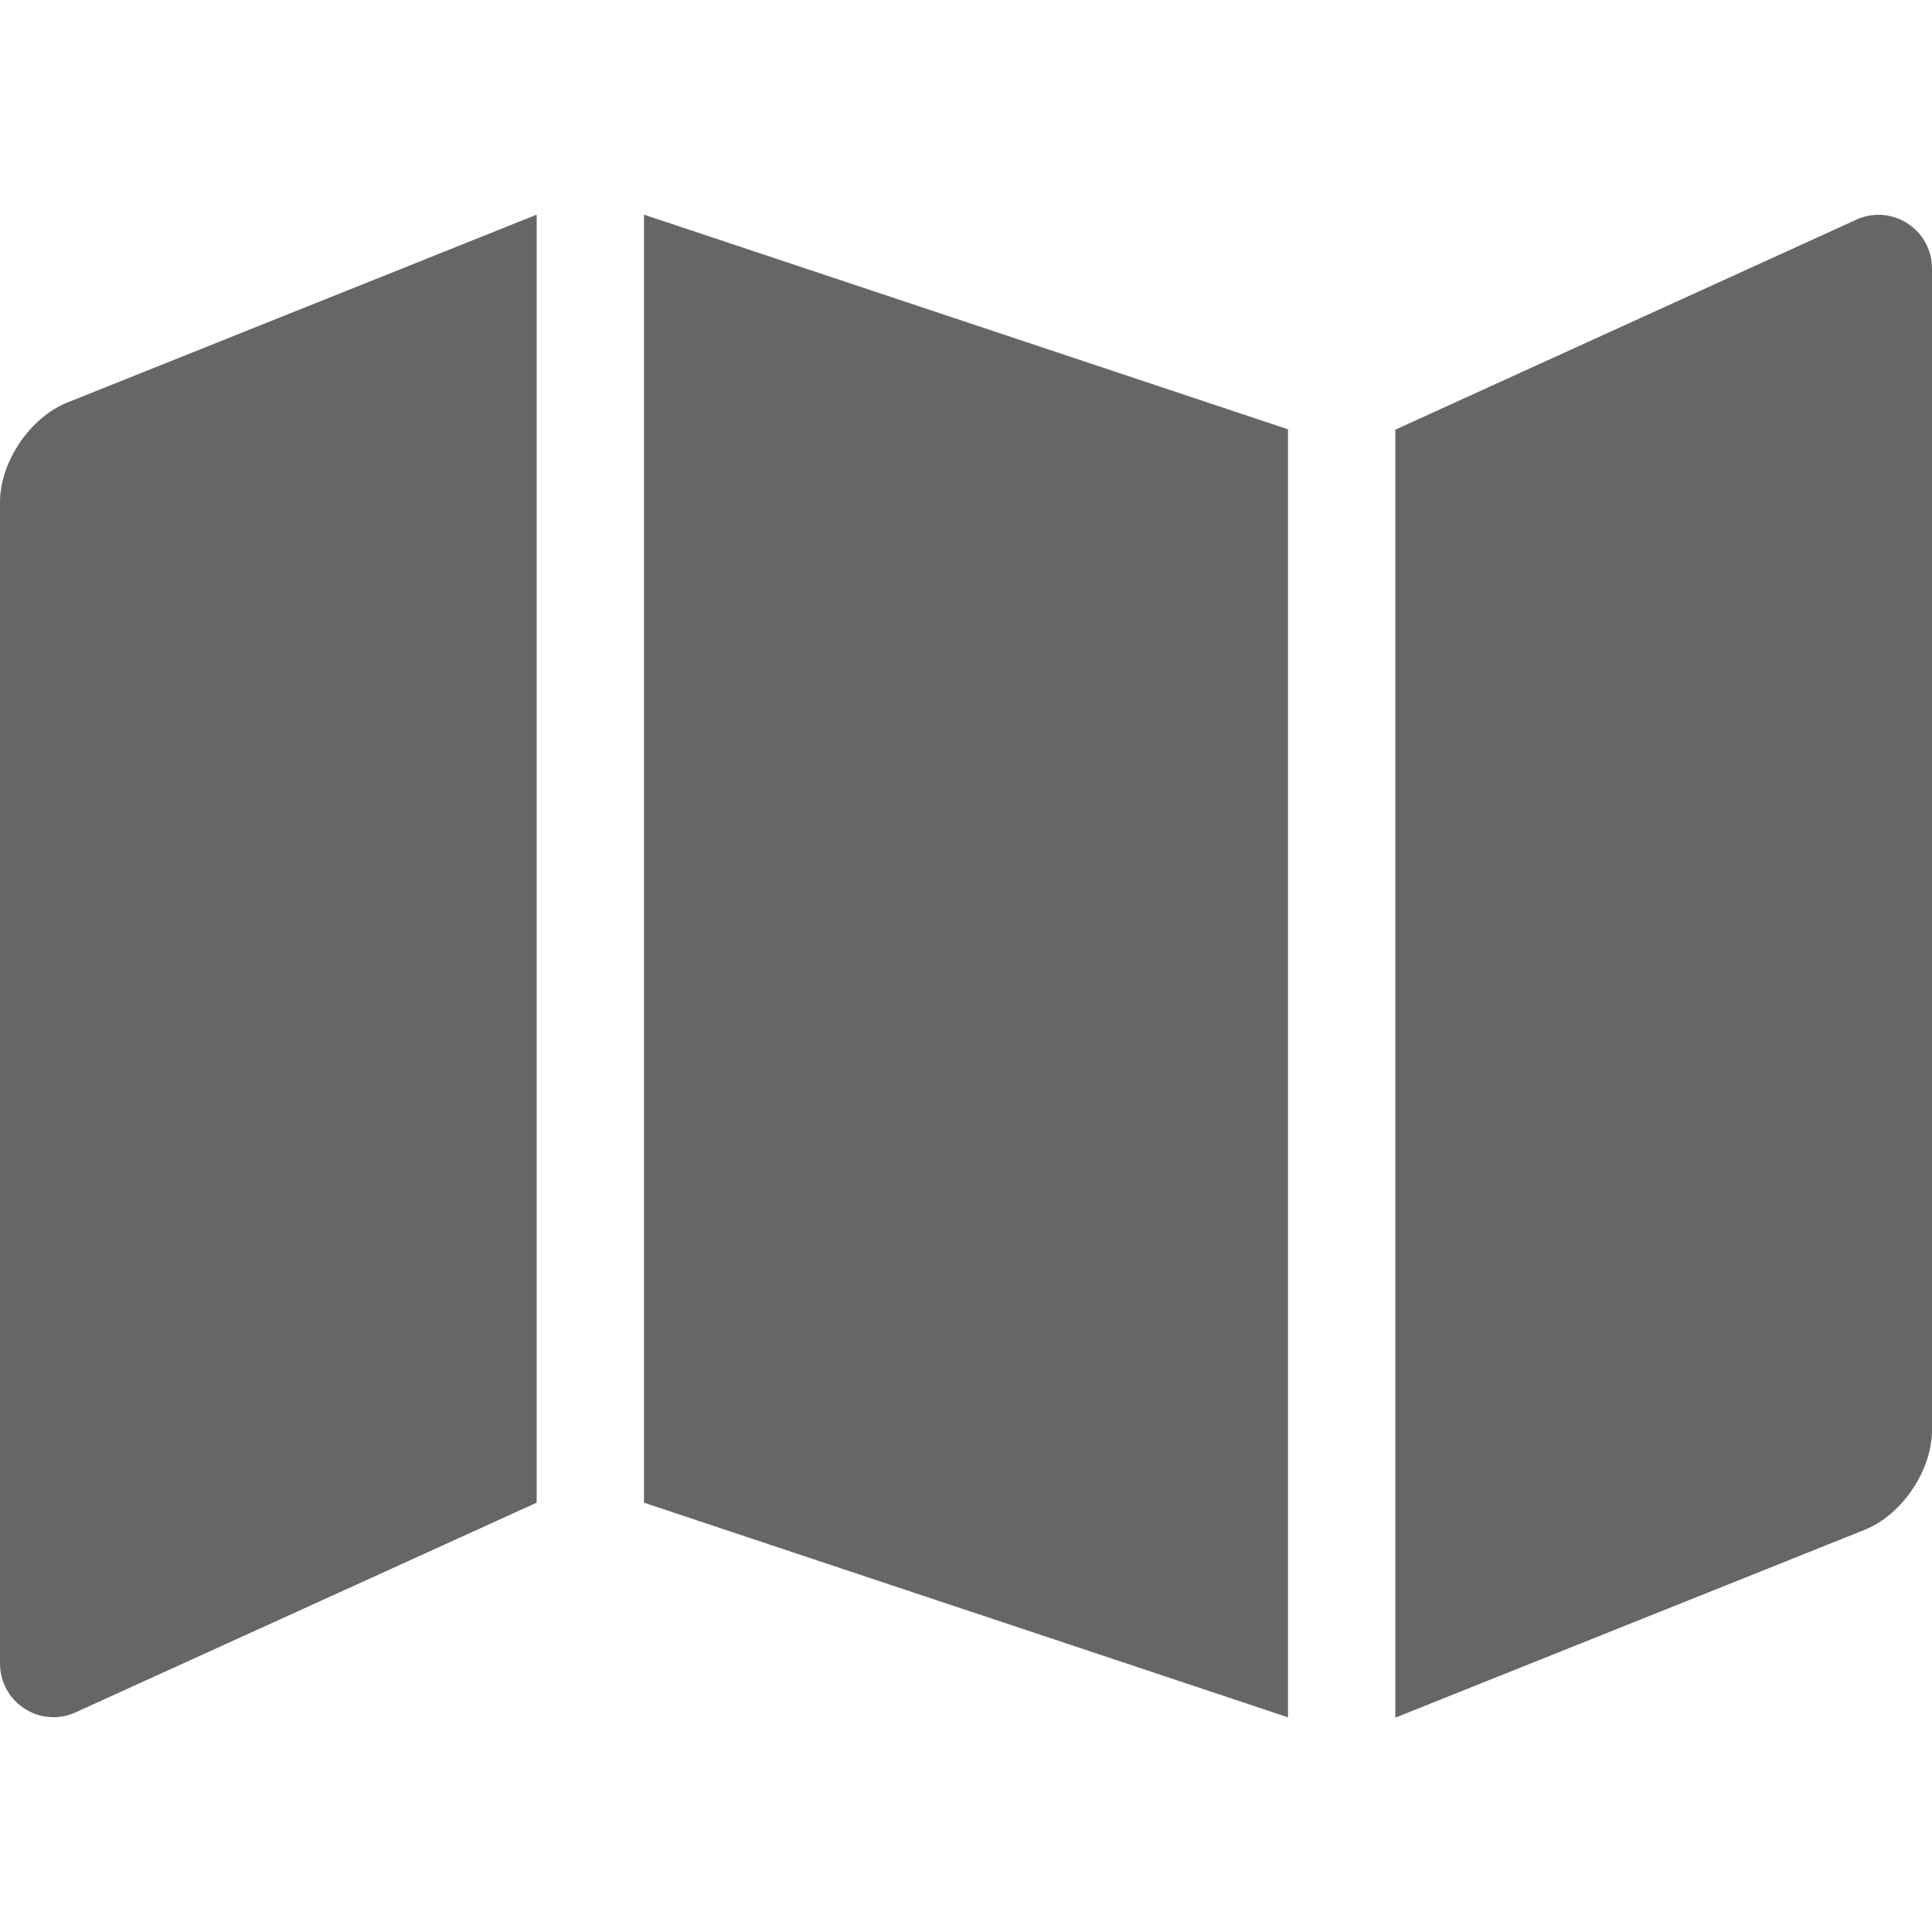
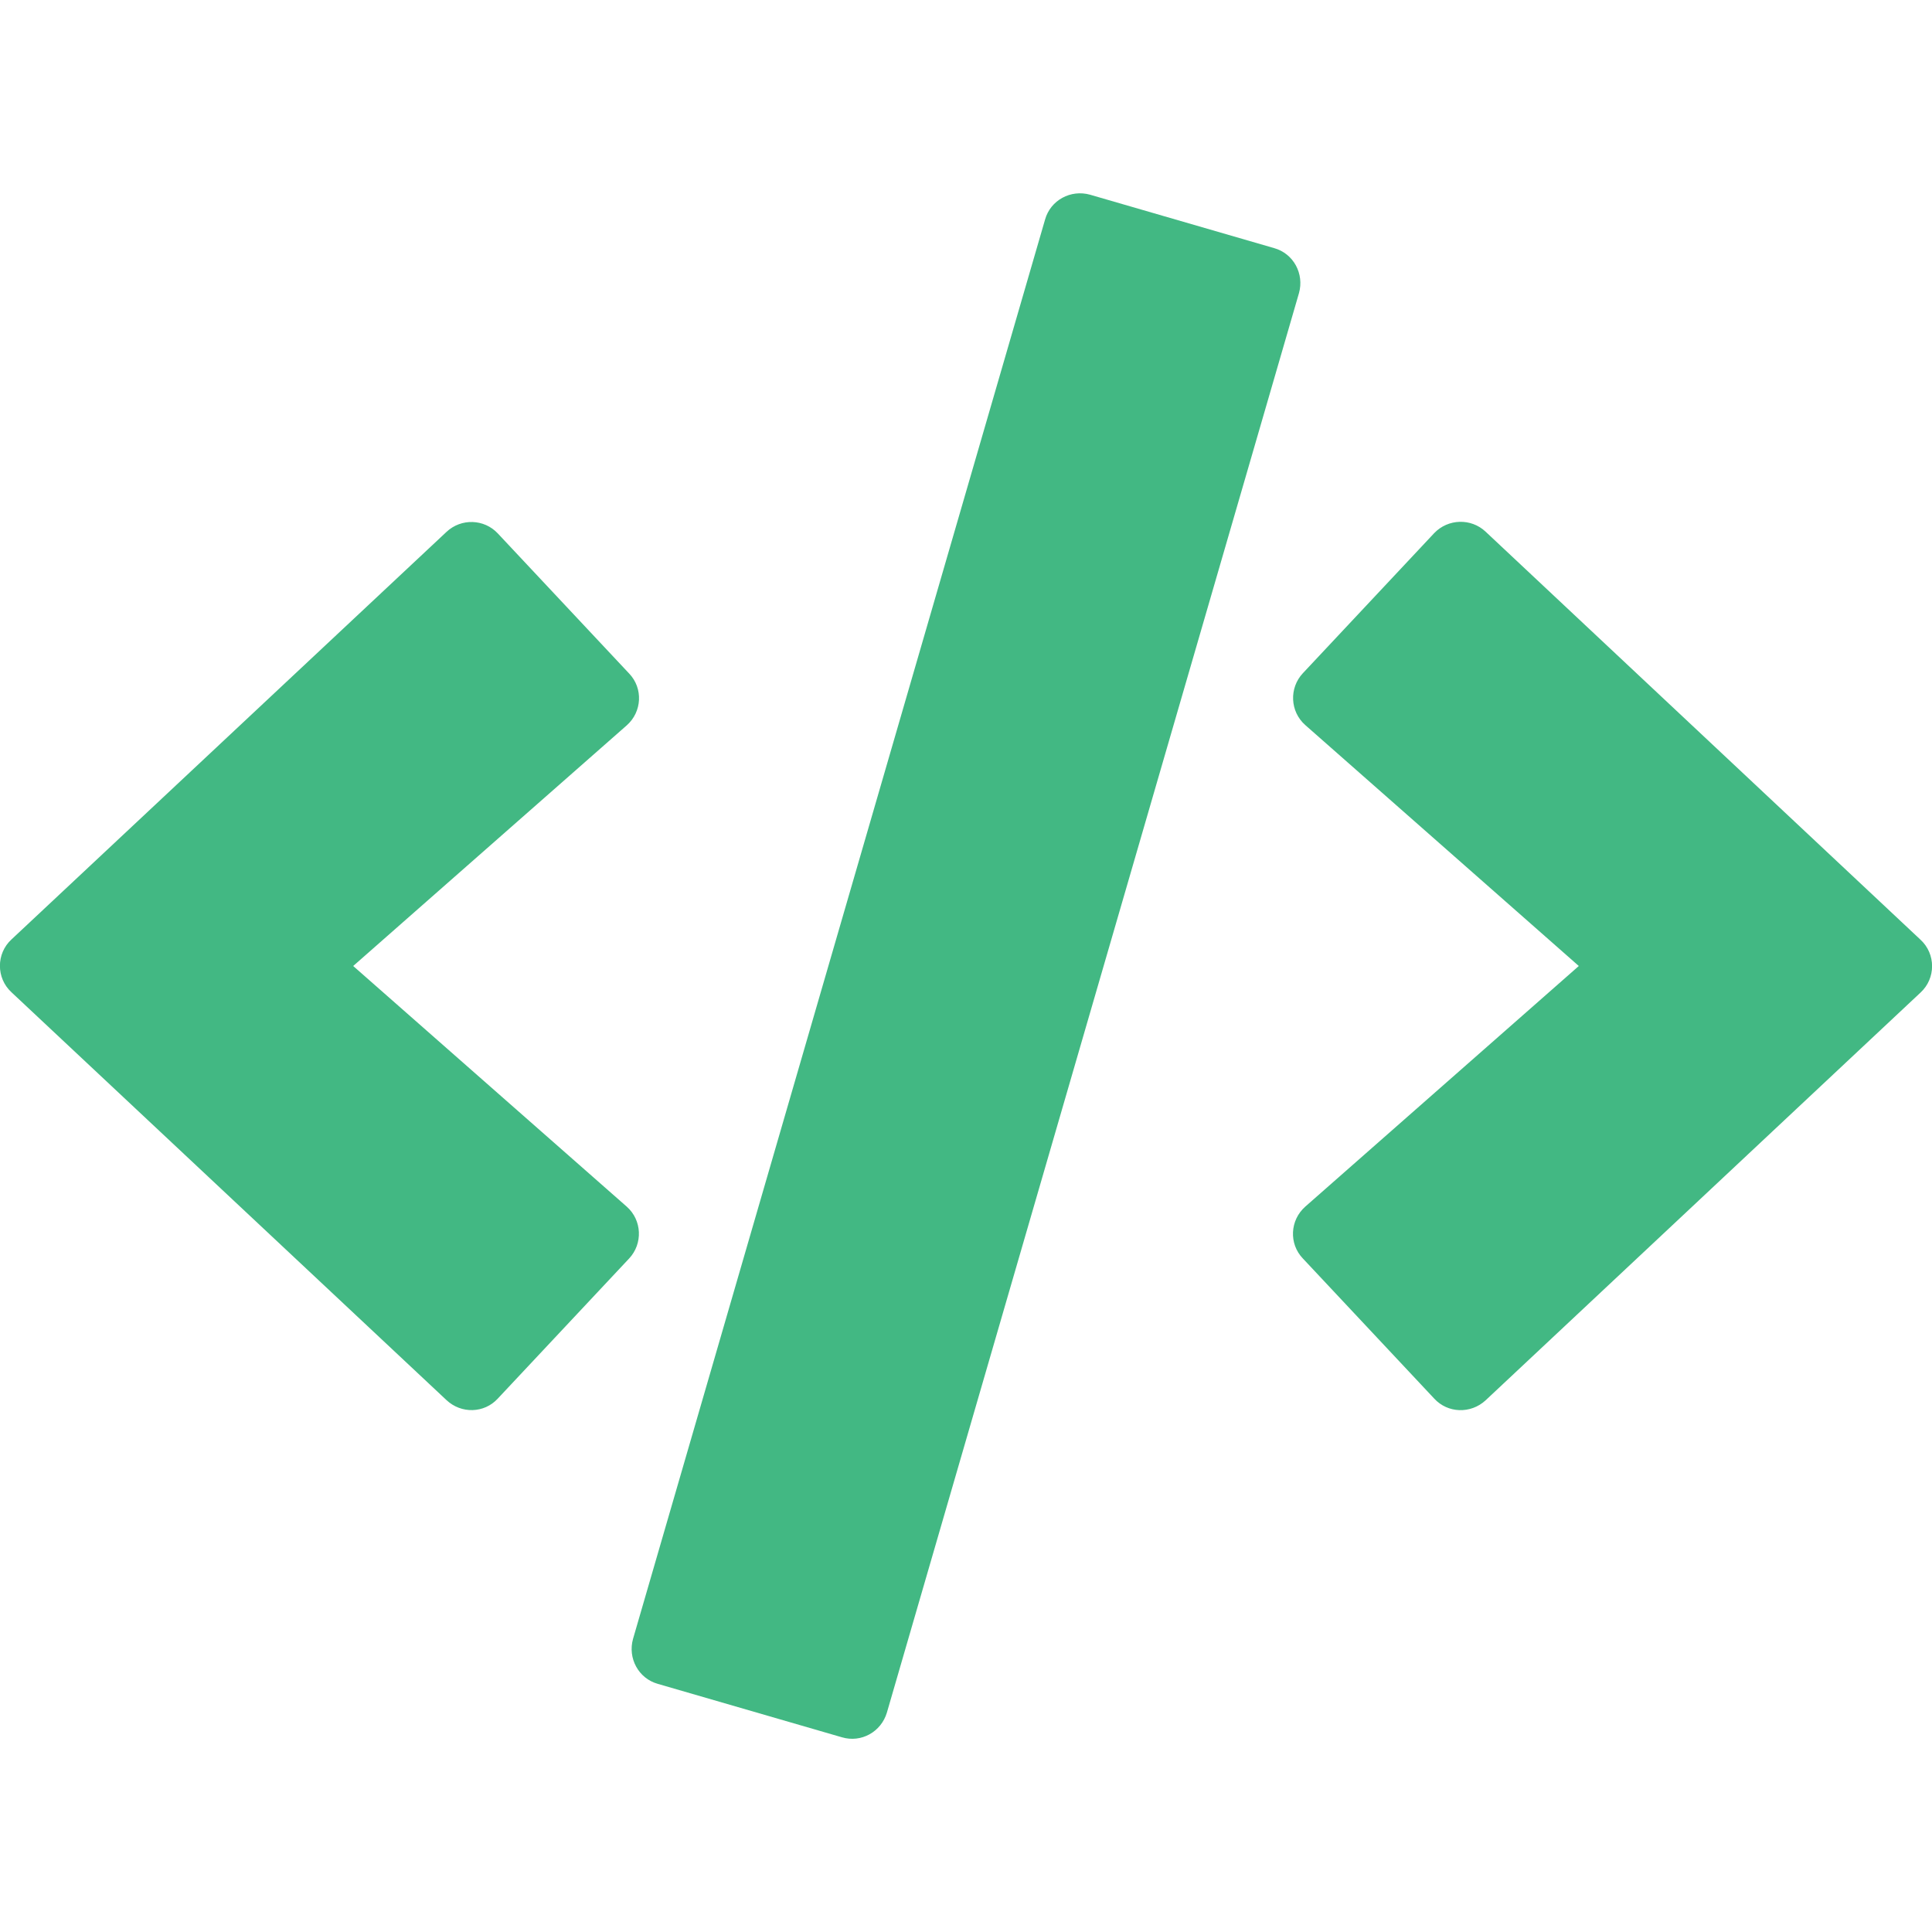
- <svg xmlns="http://www.w3.org/2000/svg" viewBox="0 0 576 512" version="1.1" width="200" height="200" fill="#666">
+ <svg xmlns="http://www.w3.org/2000/svg" viewBox="0 0 640 512" version="1.1" width="200" height="200" fill="#42b883">
  <g>
-     <path d="M0 117.7c0-12 9-25.3 20.1-29.7l139.9-56v384l-138.1 62.8c-10.5 4.2-21.9-3.5-21.9-14.9v-346.3zM192 416v-384l192 64v384zM554.1 33.2c10.5-4.2 21.9 3.5 21.9 14.9v346.3c0 12-9 25.3-20.1 29.7l-139.9 56v-384z" />
+     <path d="M278.9 511.5l-61-17.7c-6.4-1.8-10-8.5-8.2-14.9l136.5-470.2c1.8-6.4 8.5-10 14.9-8.2l61 17.7c6.4 1.8 10 8.5 8.2 14.9l-136.5 470.2c-1.9 6.4-8.5 10.1-14.9 8.2zM164.9 399.3c-4.5 4.9-12.1 5.1-17 0.5l-144.1-135.1c-5.1-4.7-5.1-12.8 0-17.5l144.1-135c4.9-4.6 12.5-4.3 17 0.5l43.5 46.4c4.7 4.9 4.3 12.7-0.8 17.2l-90.6 79.7 90.6 79.7c5.1 4.5 5.4 12.3 0.8 17.2zM492.1 399.9c-4.9 4.5-12.5 4.3-17-0.6l-43.5-46.4c-4.7-4.9-4.3-12.7 0.8-17.2l90.6-79.7-90.6-79.8c-5.1-4.5-5.4-12.3-0.8-17.2l43.5-46.4c4.6-4.8 12.2-5 17-0.5l144.1 135.2c5.1 4.7 5.1 12.8 0 17.5z" />
  </g>
</svg>
